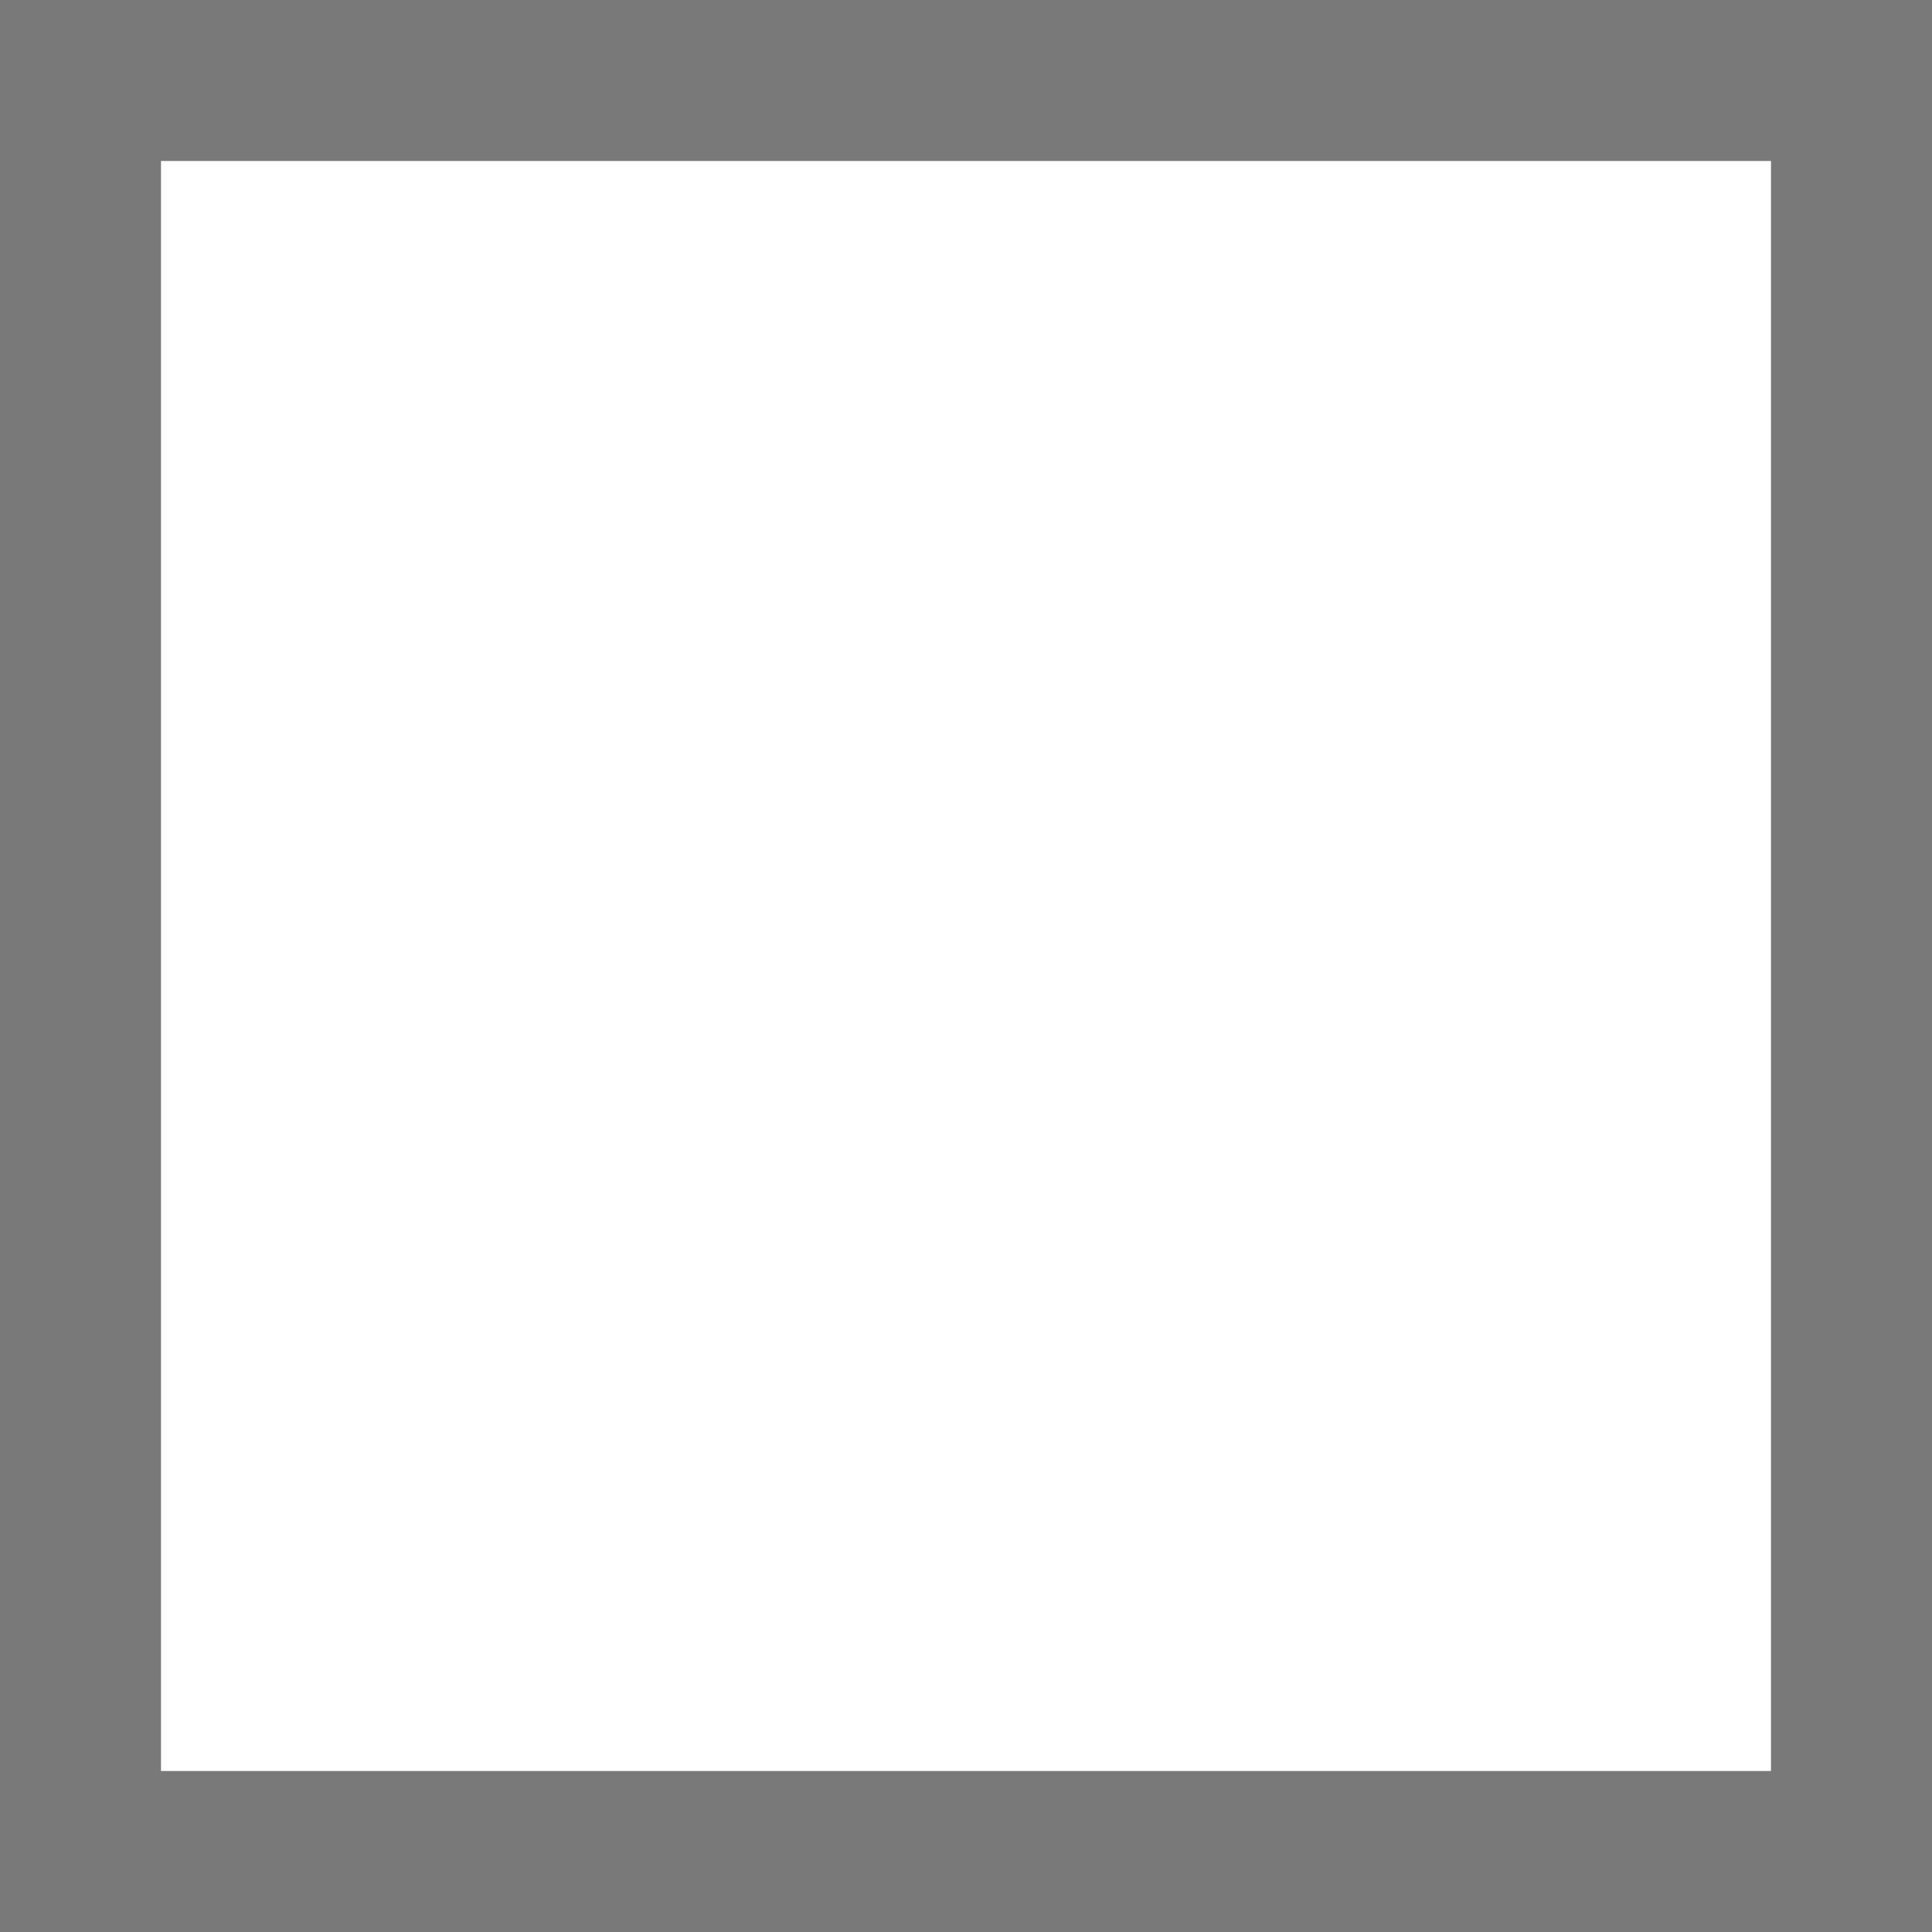
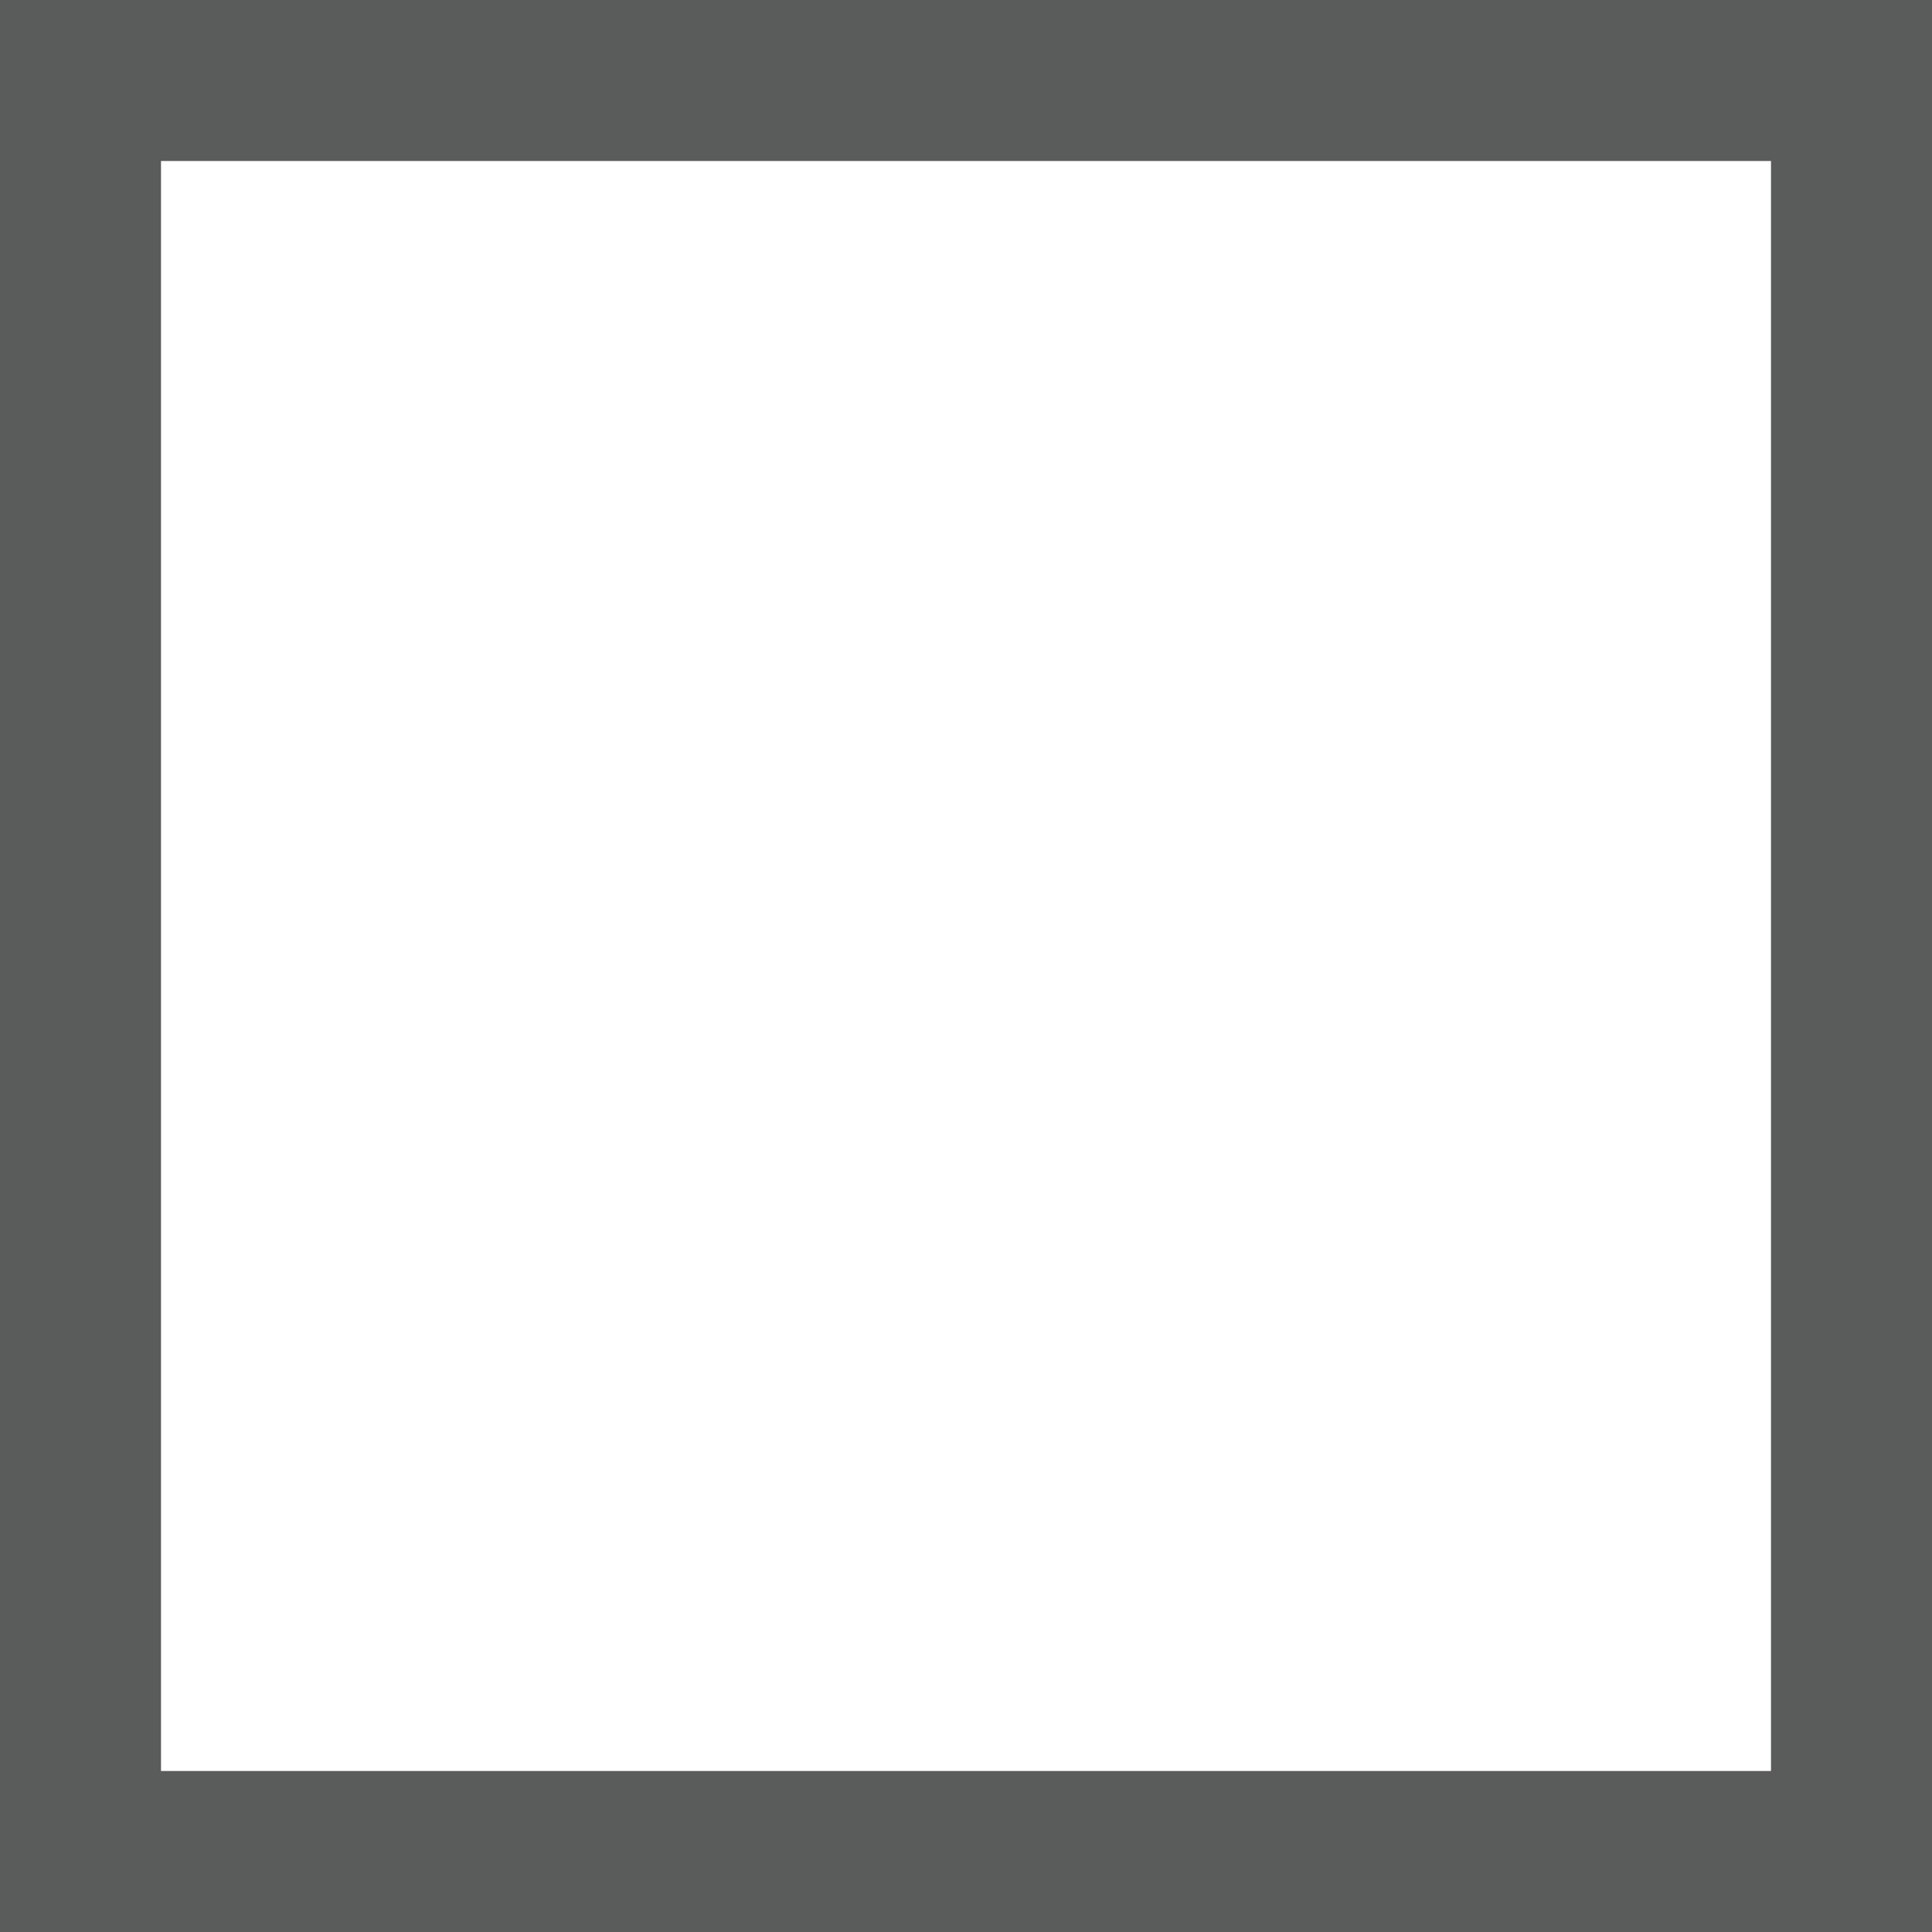
- <svg xmlns="http://www.w3.org/2000/svg" version="1.1" width="12px" height="12px" viewBox="0 102.5  12 12">
-   <path d="M 0.5 103  L 11.5 103  L 11.5 114  L 0.5 114  L 0.5 103  Z " fill-rule="nonzero" fill="#ffffff" stroke="none" />
-   <path d="M 0.5 103  L 11.5 103  L 11.5 114  L 0.5 114  L 0.5 103  Z " stroke-width="1" stroke="#797979" fill="none" />
+ <svg xmlns="http://www.w3.org/2000/svg" version="1.1" width="12px" height="12px" viewBox="0 19.5  12 12">
+   <path d="M 0.5 20  L 11.5 20  L 11.5 31  L 0.5 31  L 0.5 20  Z " fill-rule="nonzero" fill="#ffffff" stroke="none" />
+   <path d="M 0.5 20  L 11.5 20  L 11.5 31  L 0.5 31  L 0.5 20  Z " stroke-width="1" stroke="#5a5b5b" fill="none" />
</svg>
